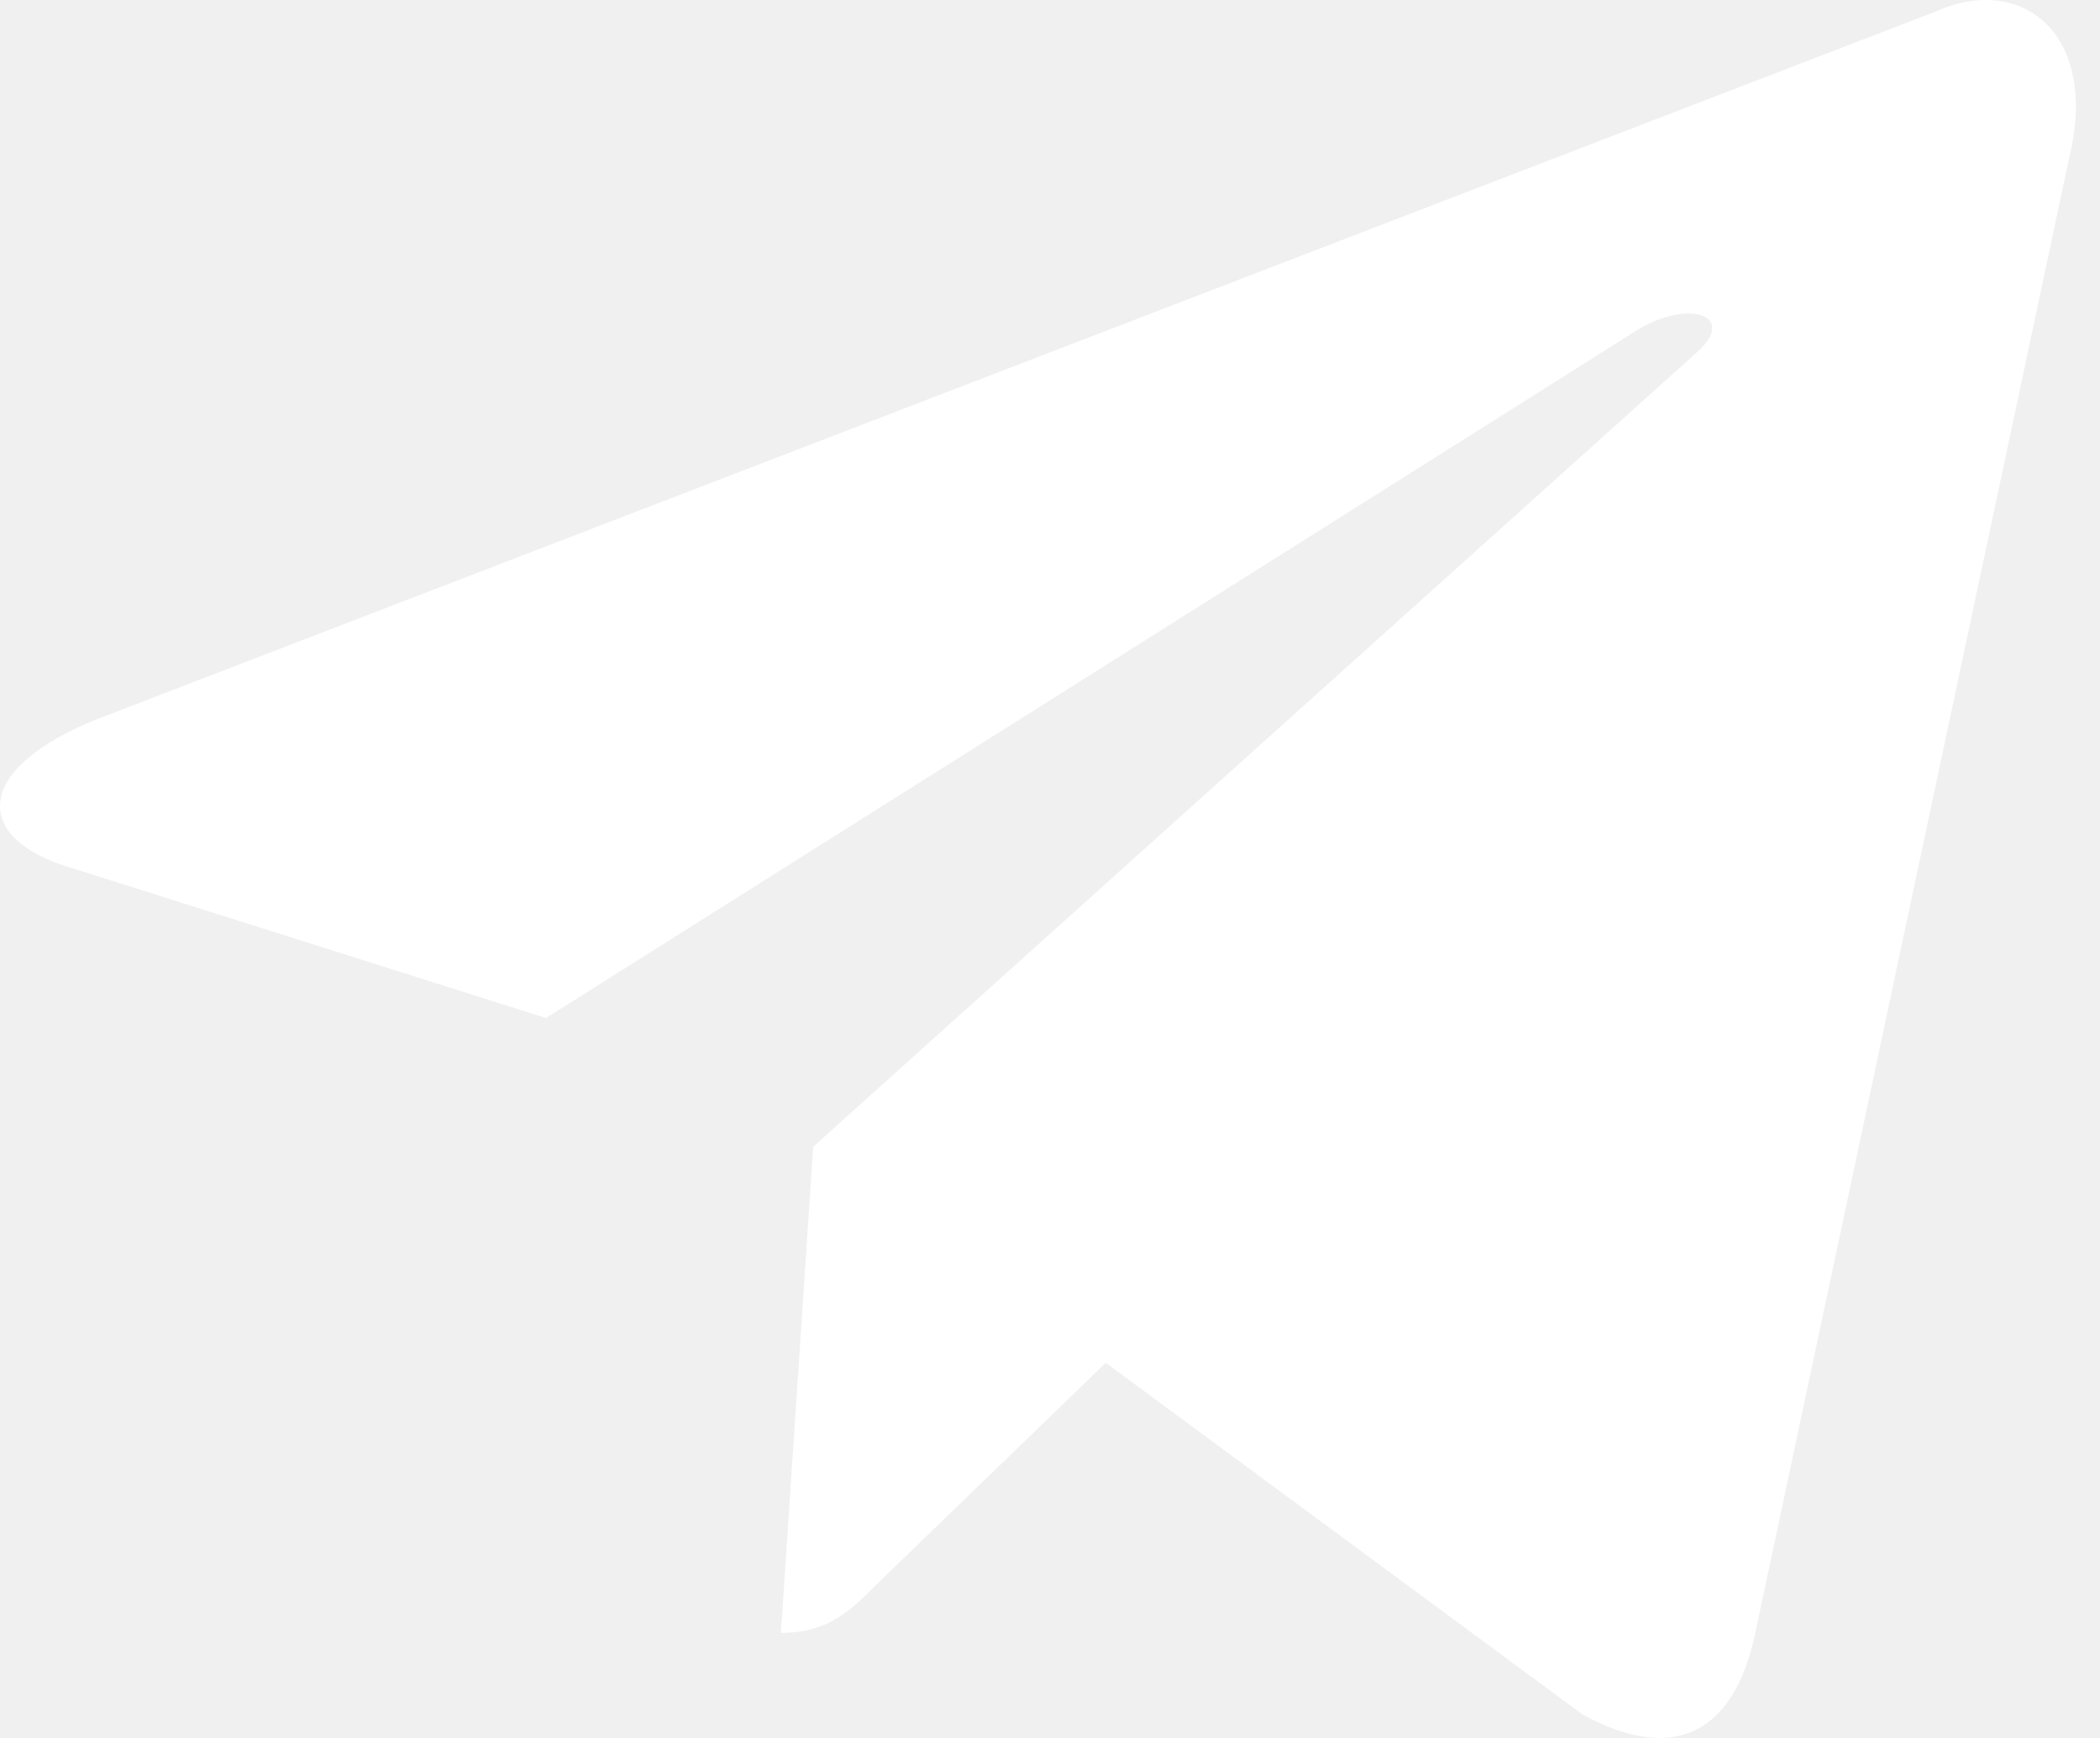
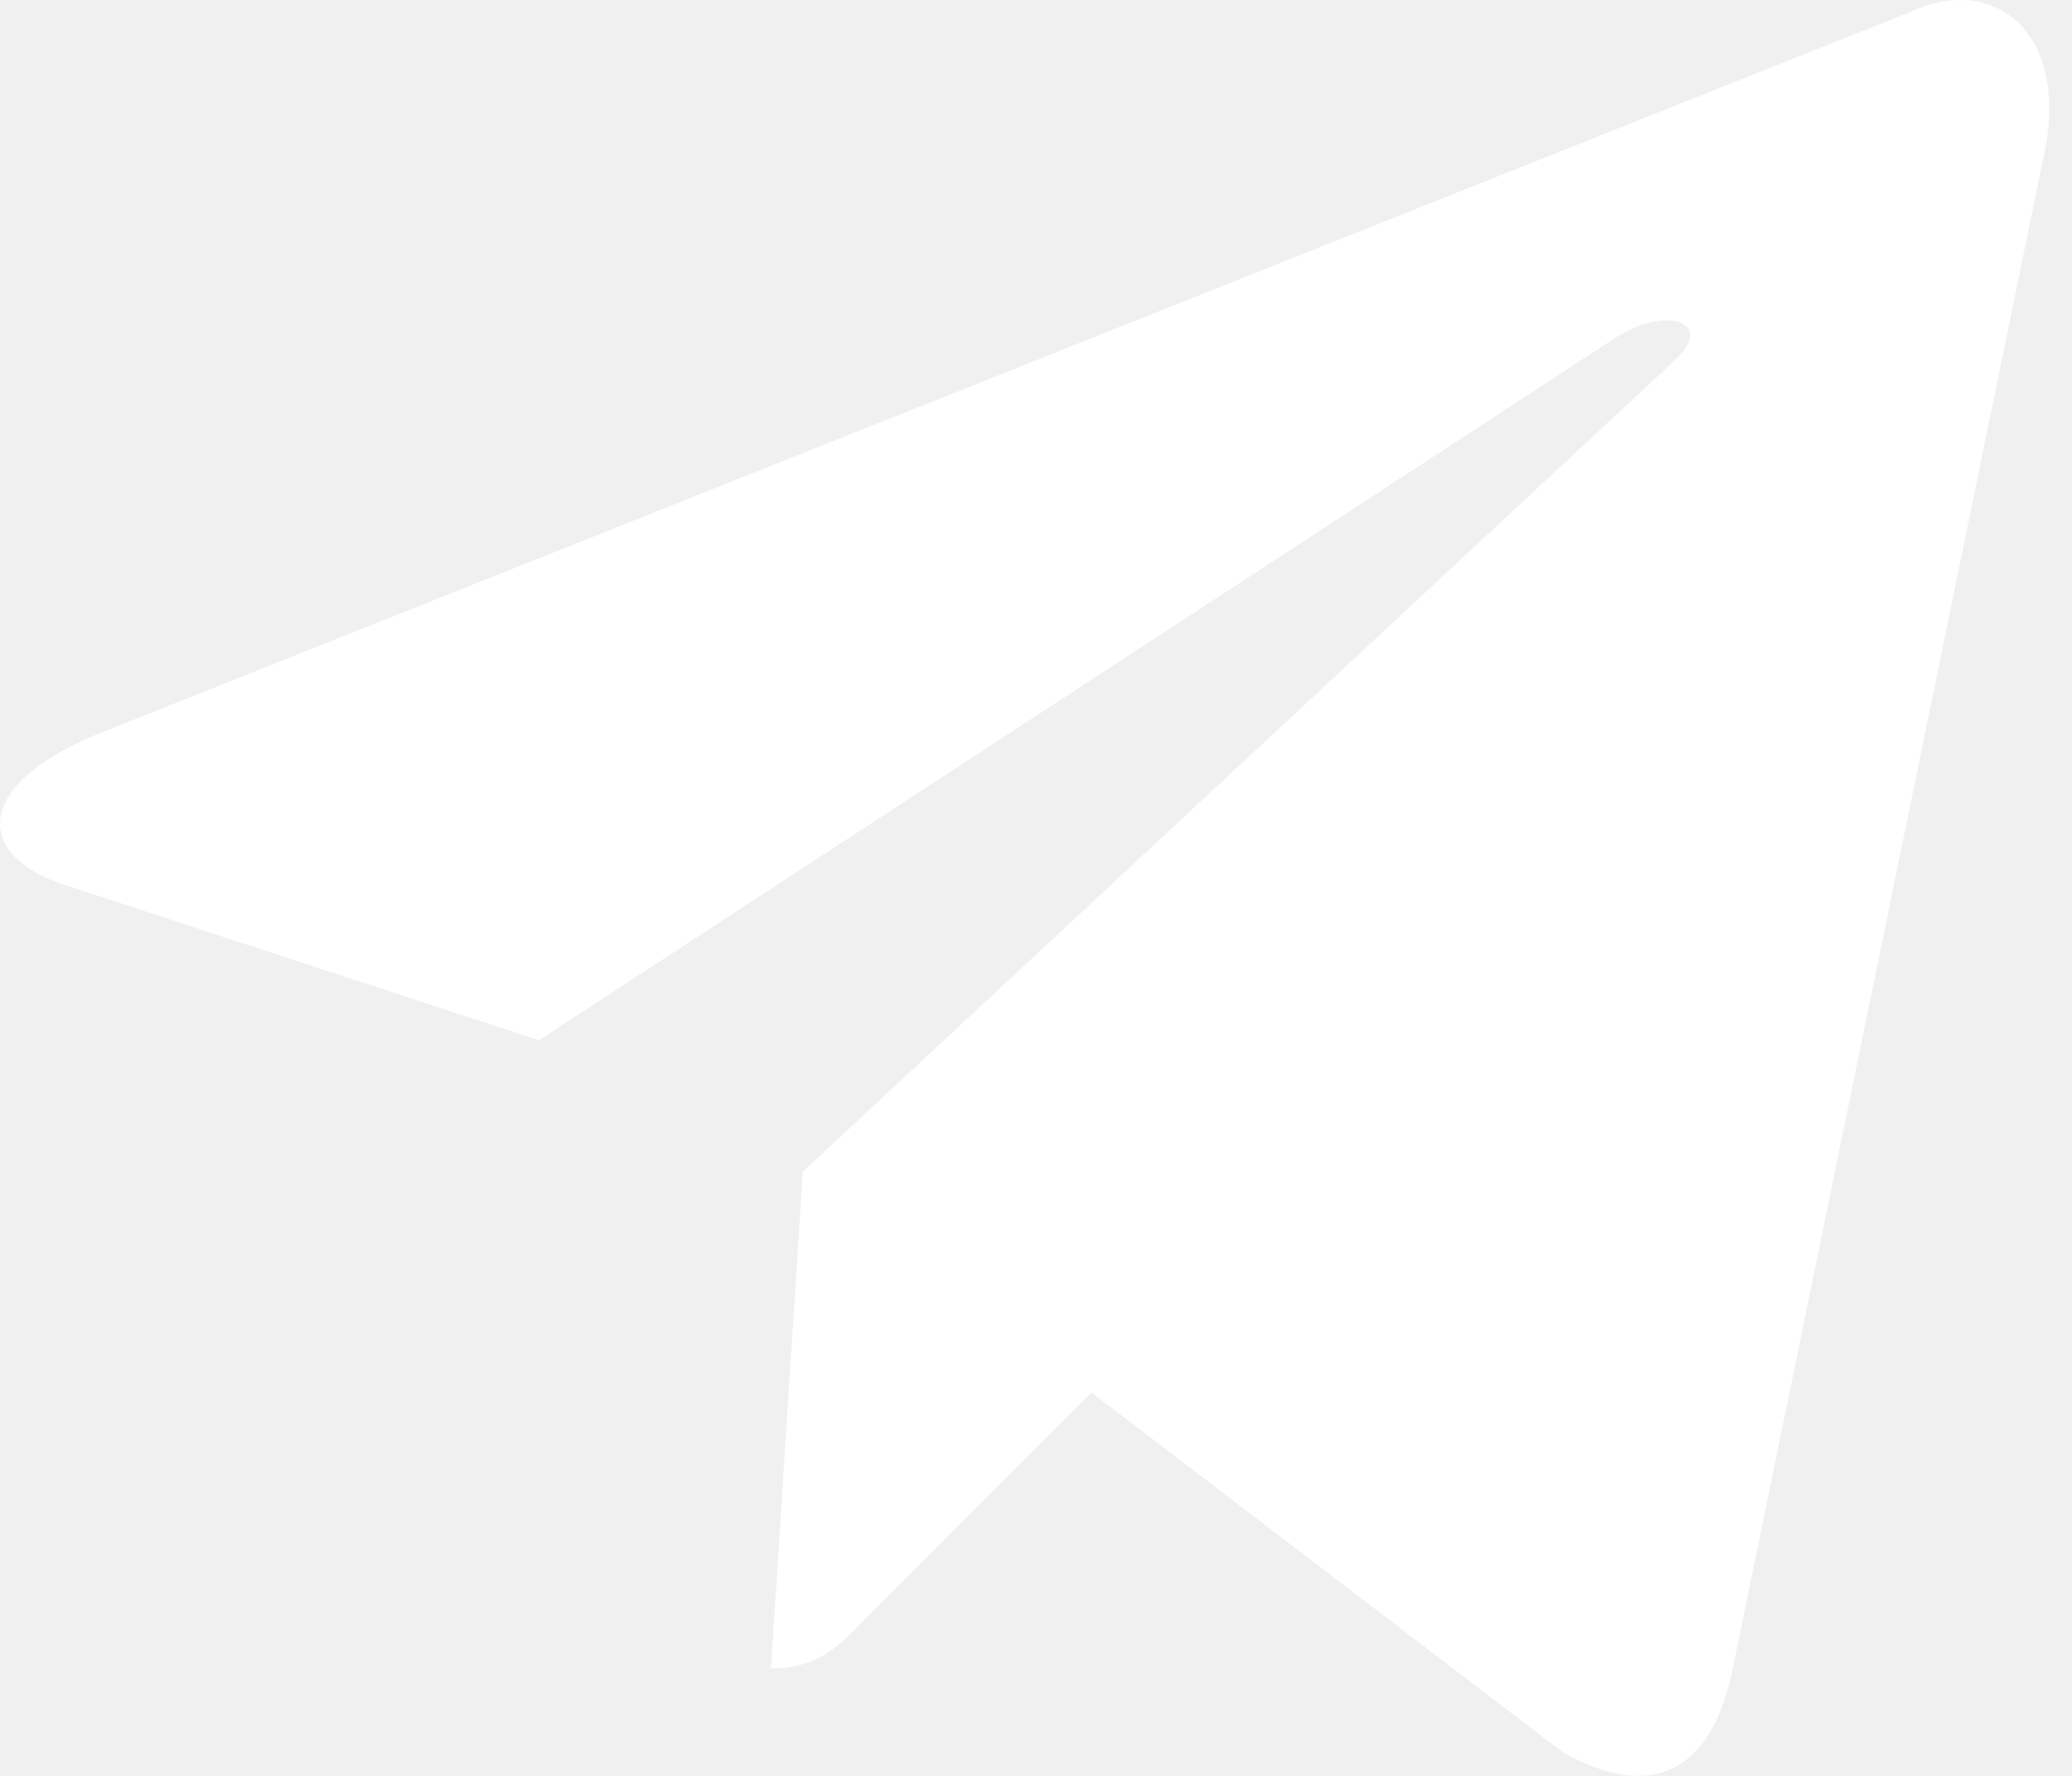
- <svg xmlns="http://www.w3.org/2000/svg" width="29" height="24" viewBox="0 0 29 24" fill="none">
-   <path d="M10.784 22.548L11.23 15.835L23.445 4.854C23.986 4.362 23.334 4.124 22.618 4.553L7.54 14.058L1.019 11.995C-0.381 11.599 -0.397 10.631 1.337 9.932L26.737 0.157C27.898 -0.366 29.012 0.443 28.566 2.22L24.24 22.548C23.938 23.992 23.063 24.341 21.854 23.675L15.27 18.819L12.104 21.881C11.739 22.247 11.437 22.548 10.784 22.548Z" fill="white" />
+ <svg xmlns="http://www.w3.org/2000/svg" width="28" height="24" viewBox="0 0 28 24" fill="none">
+   <path d="M10.418 22.548L10.848 15.835L22.648 4.854C23.17 4.362 22.54 4.124 21.849 4.553L7.283 14.058L0.984 11.995C-0.368 11.599 -0.383 10.631 1.291 9.932L25.828 0.157C26.95 -0.366 28.026 0.443 27.595 2.22L23.416 22.548C23.124 23.992 22.279 24.341 21.111 23.675L14.751 18.819L11.693 21.881C11.34 22.247 11.048 22.548 10.418 22.548Z" fill="white" />
</svg>
